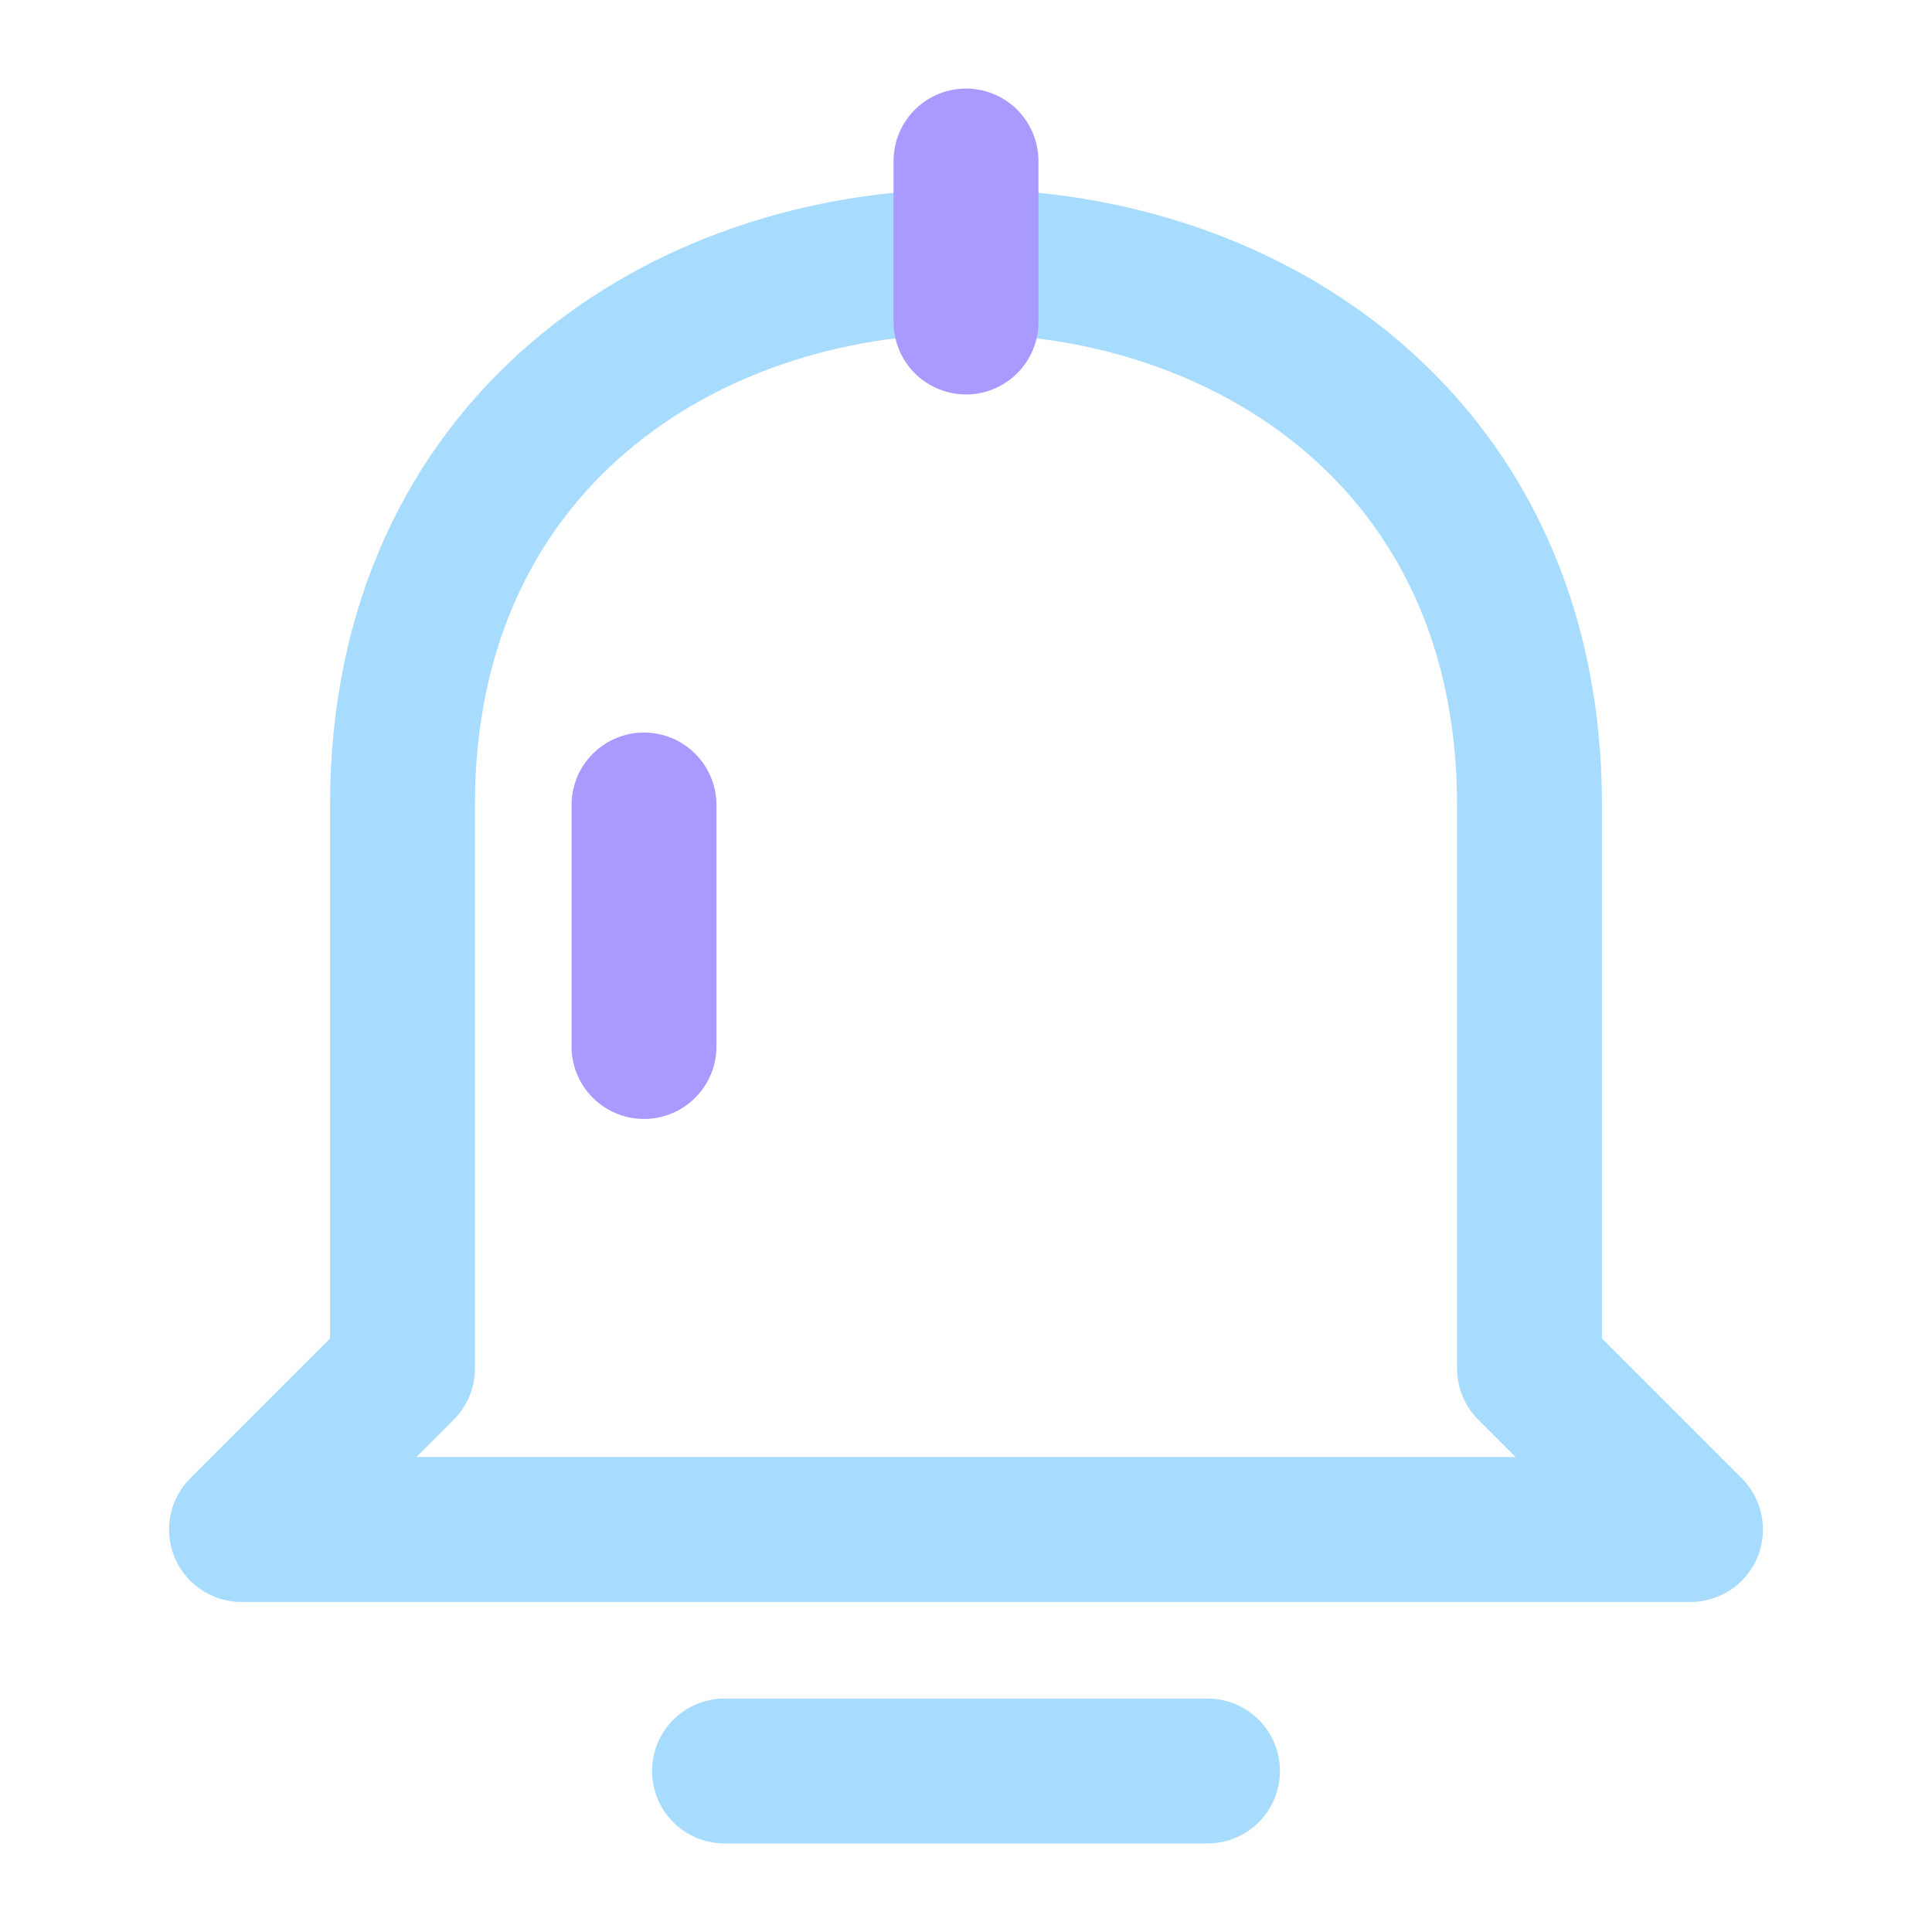
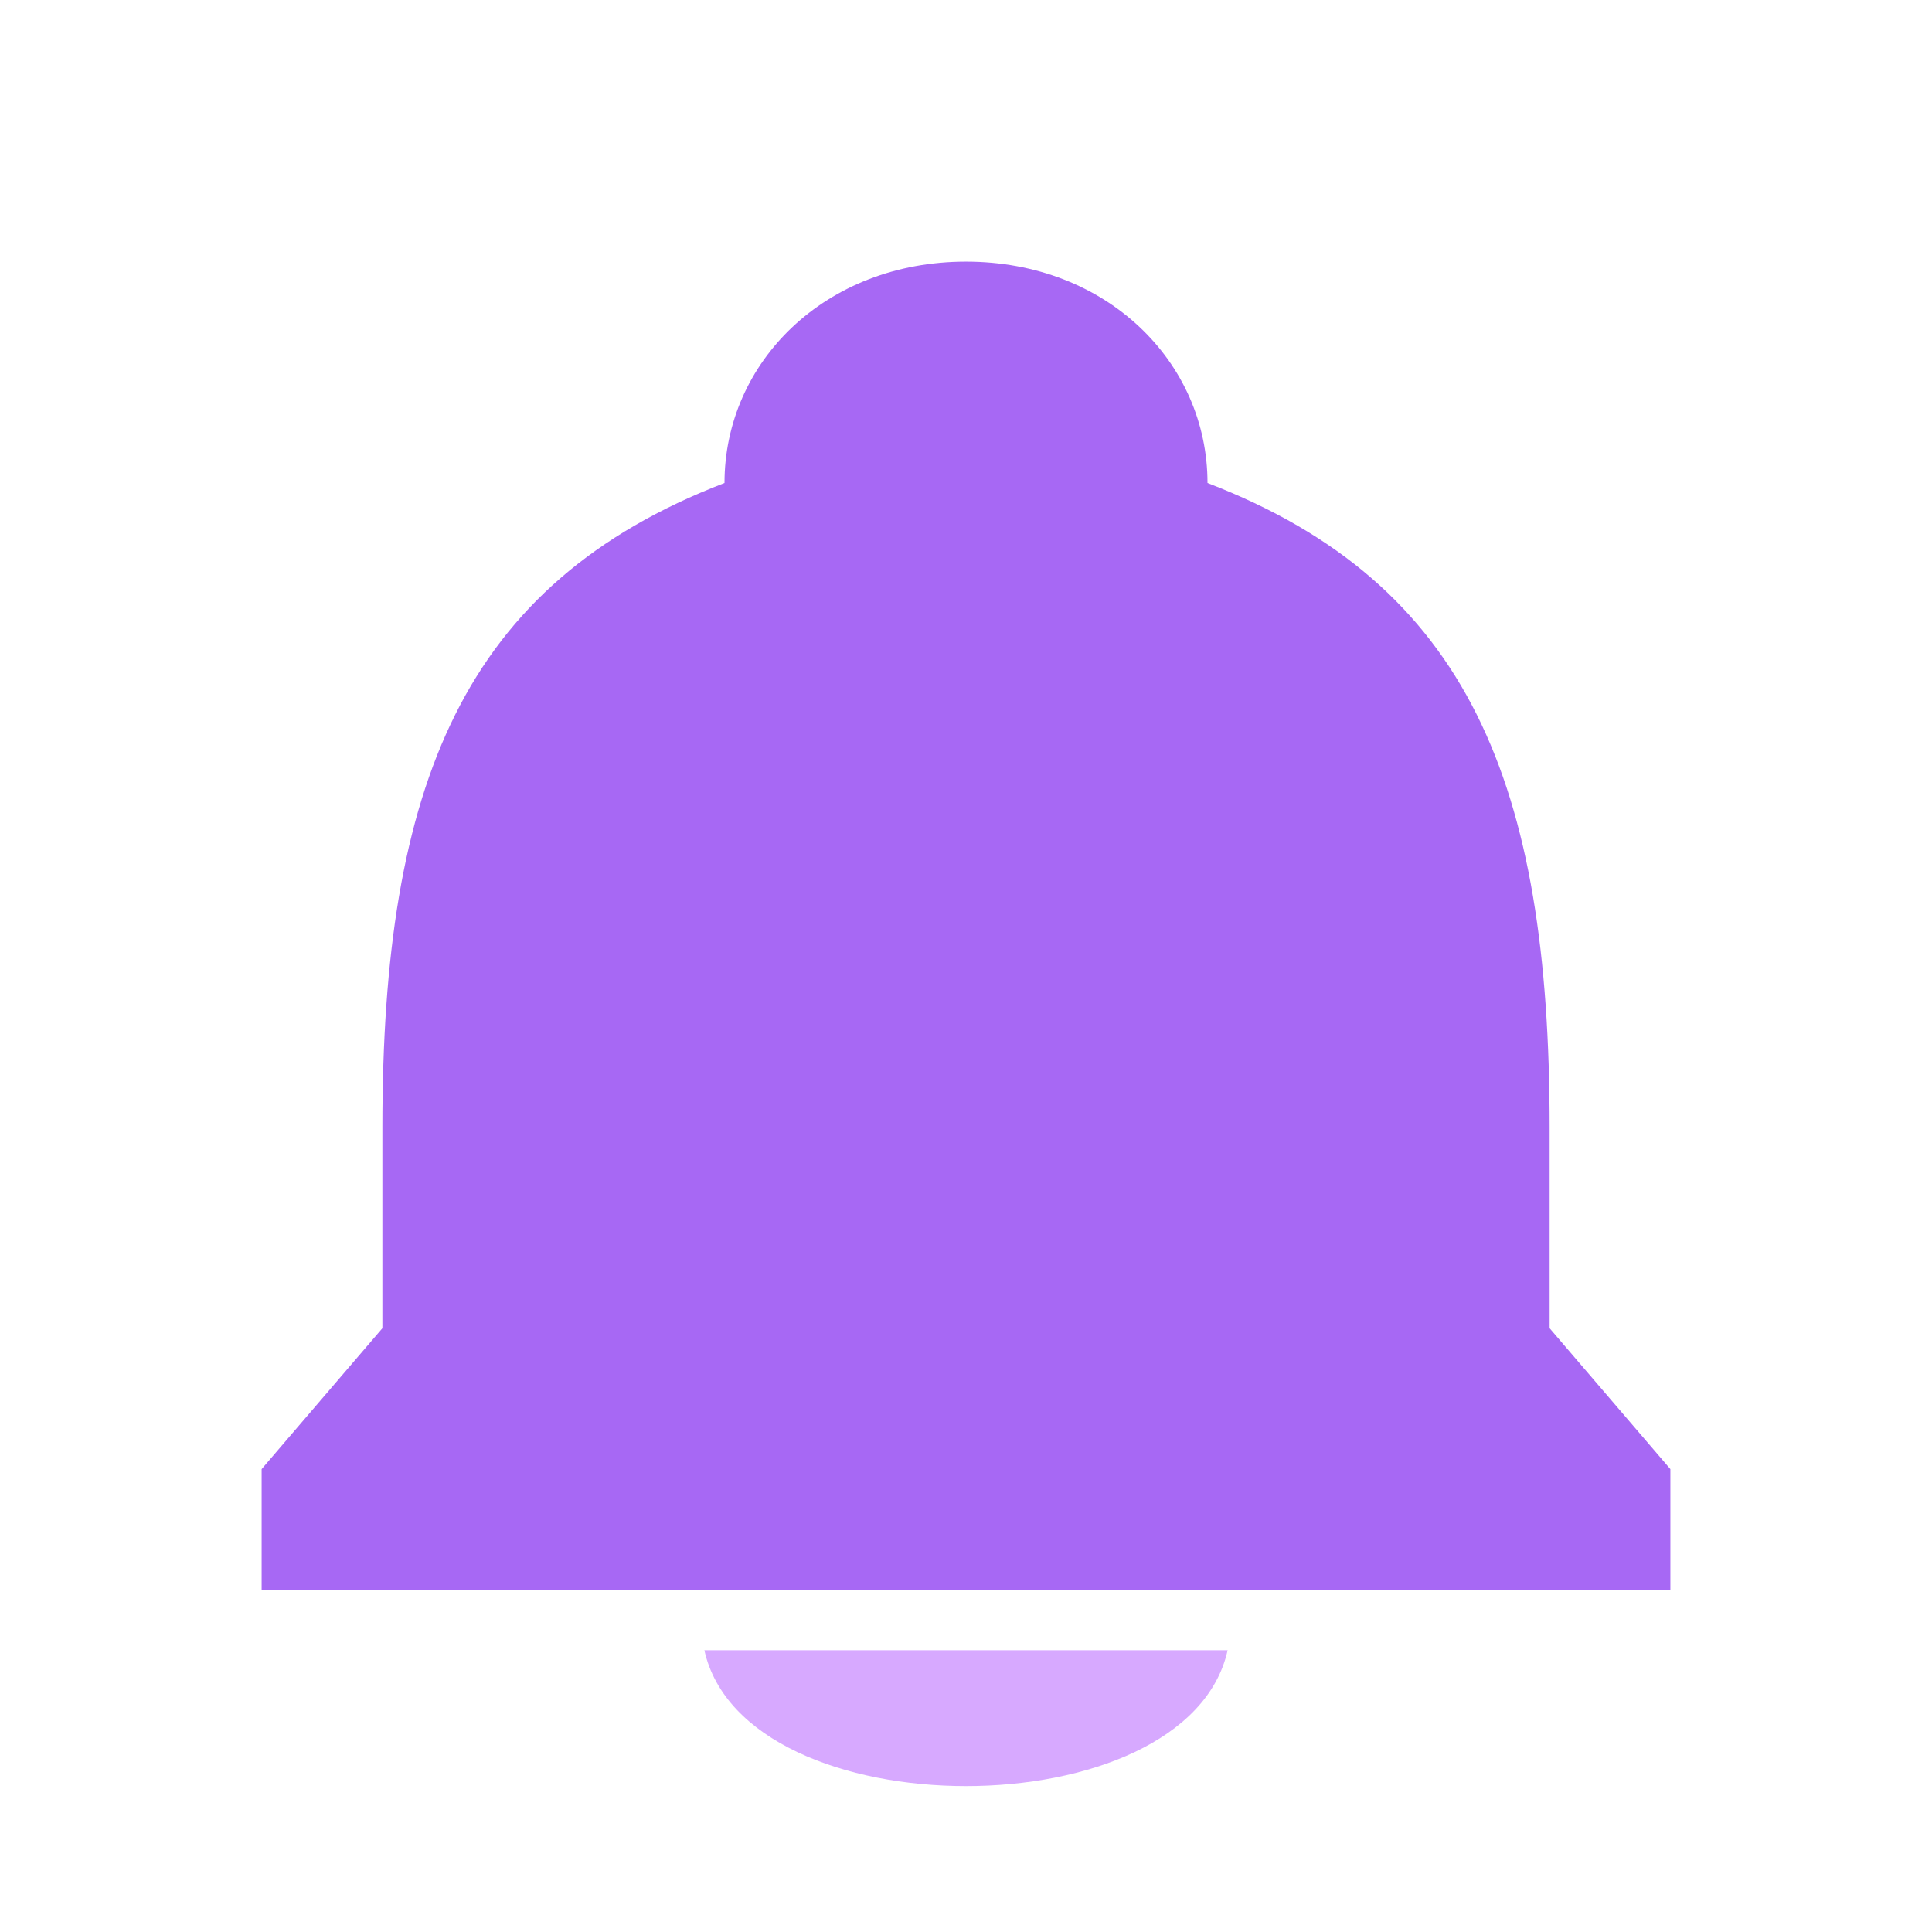
- <svg xmlns="http://www.w3.org/2000/svg" width="24" height="24" viewBox="0 0 24 24">
-   <path d="M5 17V10C5 1 19 1 19 10V17L21 19H3ZM9 22H15" fill="none" stroke="#A8DCFF" stroke-width="1.8" stroke-linecap="round" stroke-linejoin="round" />
-   <path d="M12 2V4M8 10V13" fill="none" stroke="#A99AFF" stroke-width="1.8" stroke-linecap="round" stroke-linejoin="round" />
+ <svg xmlns="http://www.w3.org/2000/svg" width="1024" height="1024" viewBox="0 0 96 96">
+   <path d="M48 13C55 13 60 18 60 24C73 29 77 39 77 56V66L83 73V79H13V73L19 66V56C19 39 23 29 36 24C36 18 41 13 48 13Z" fill="#A768F4" />
+   <path d="M35 82C37 91 59 91 61 82Z" fill="#D7A9FF" />
</svg>
